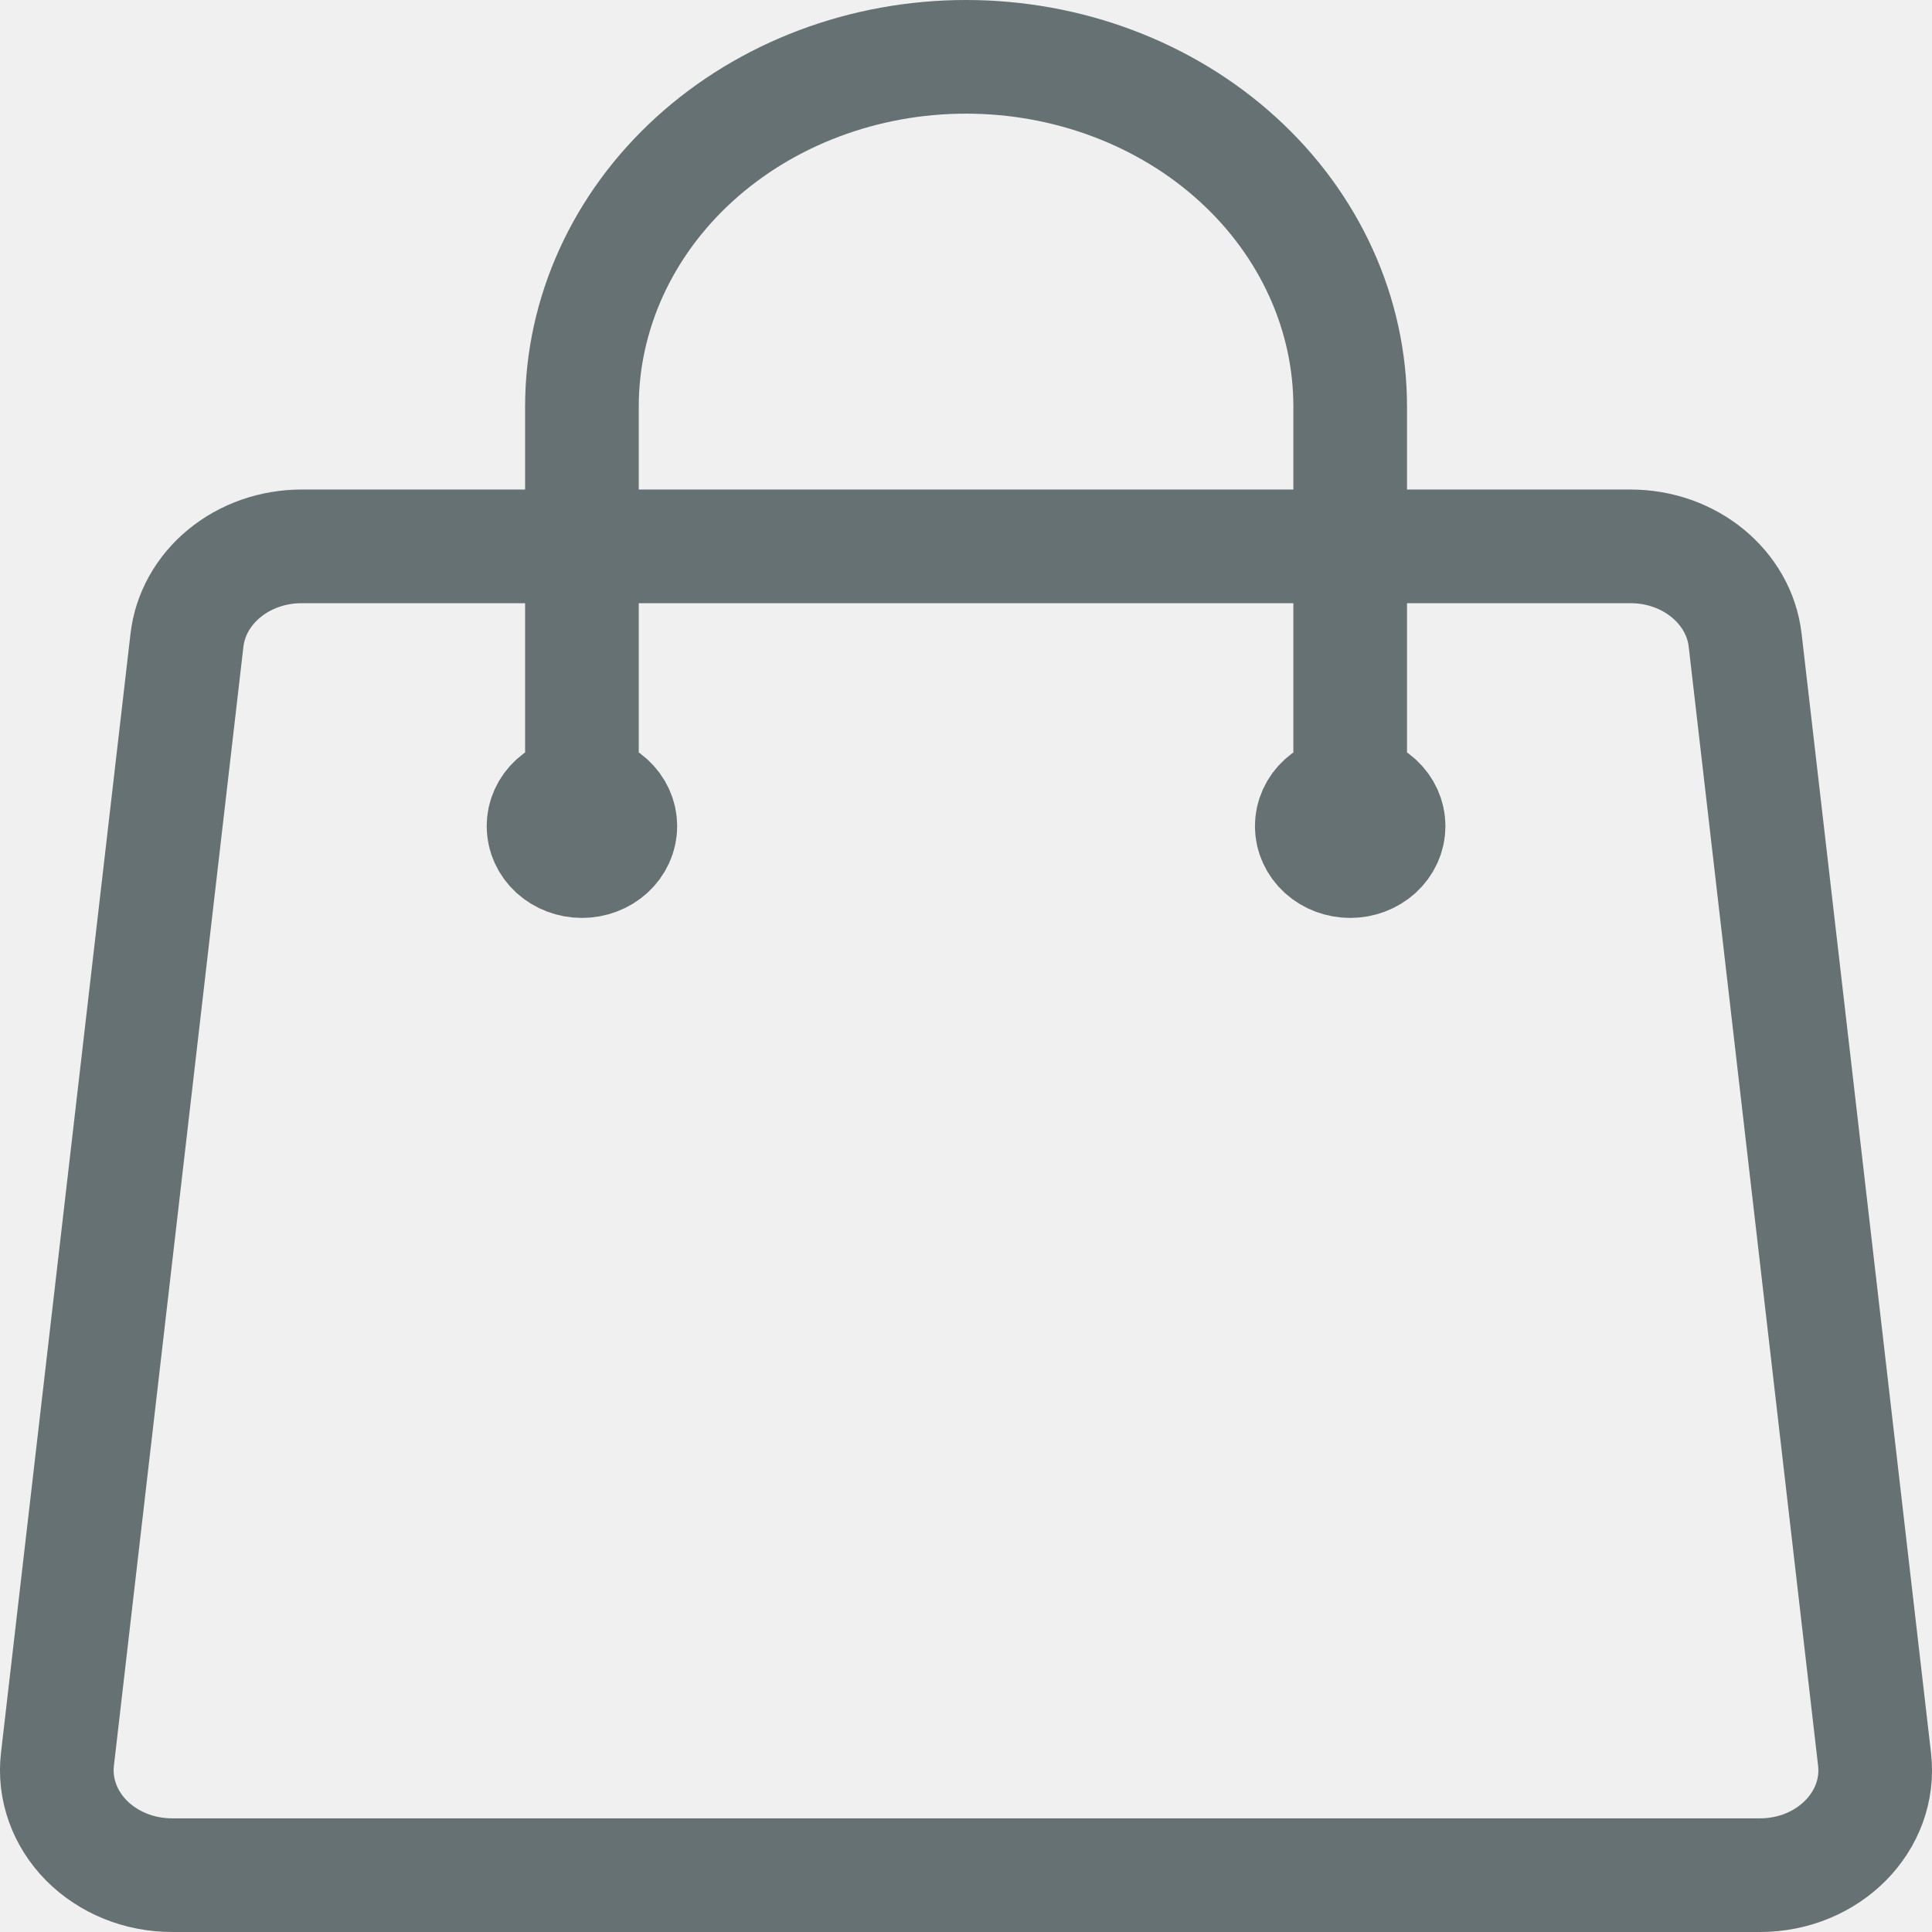
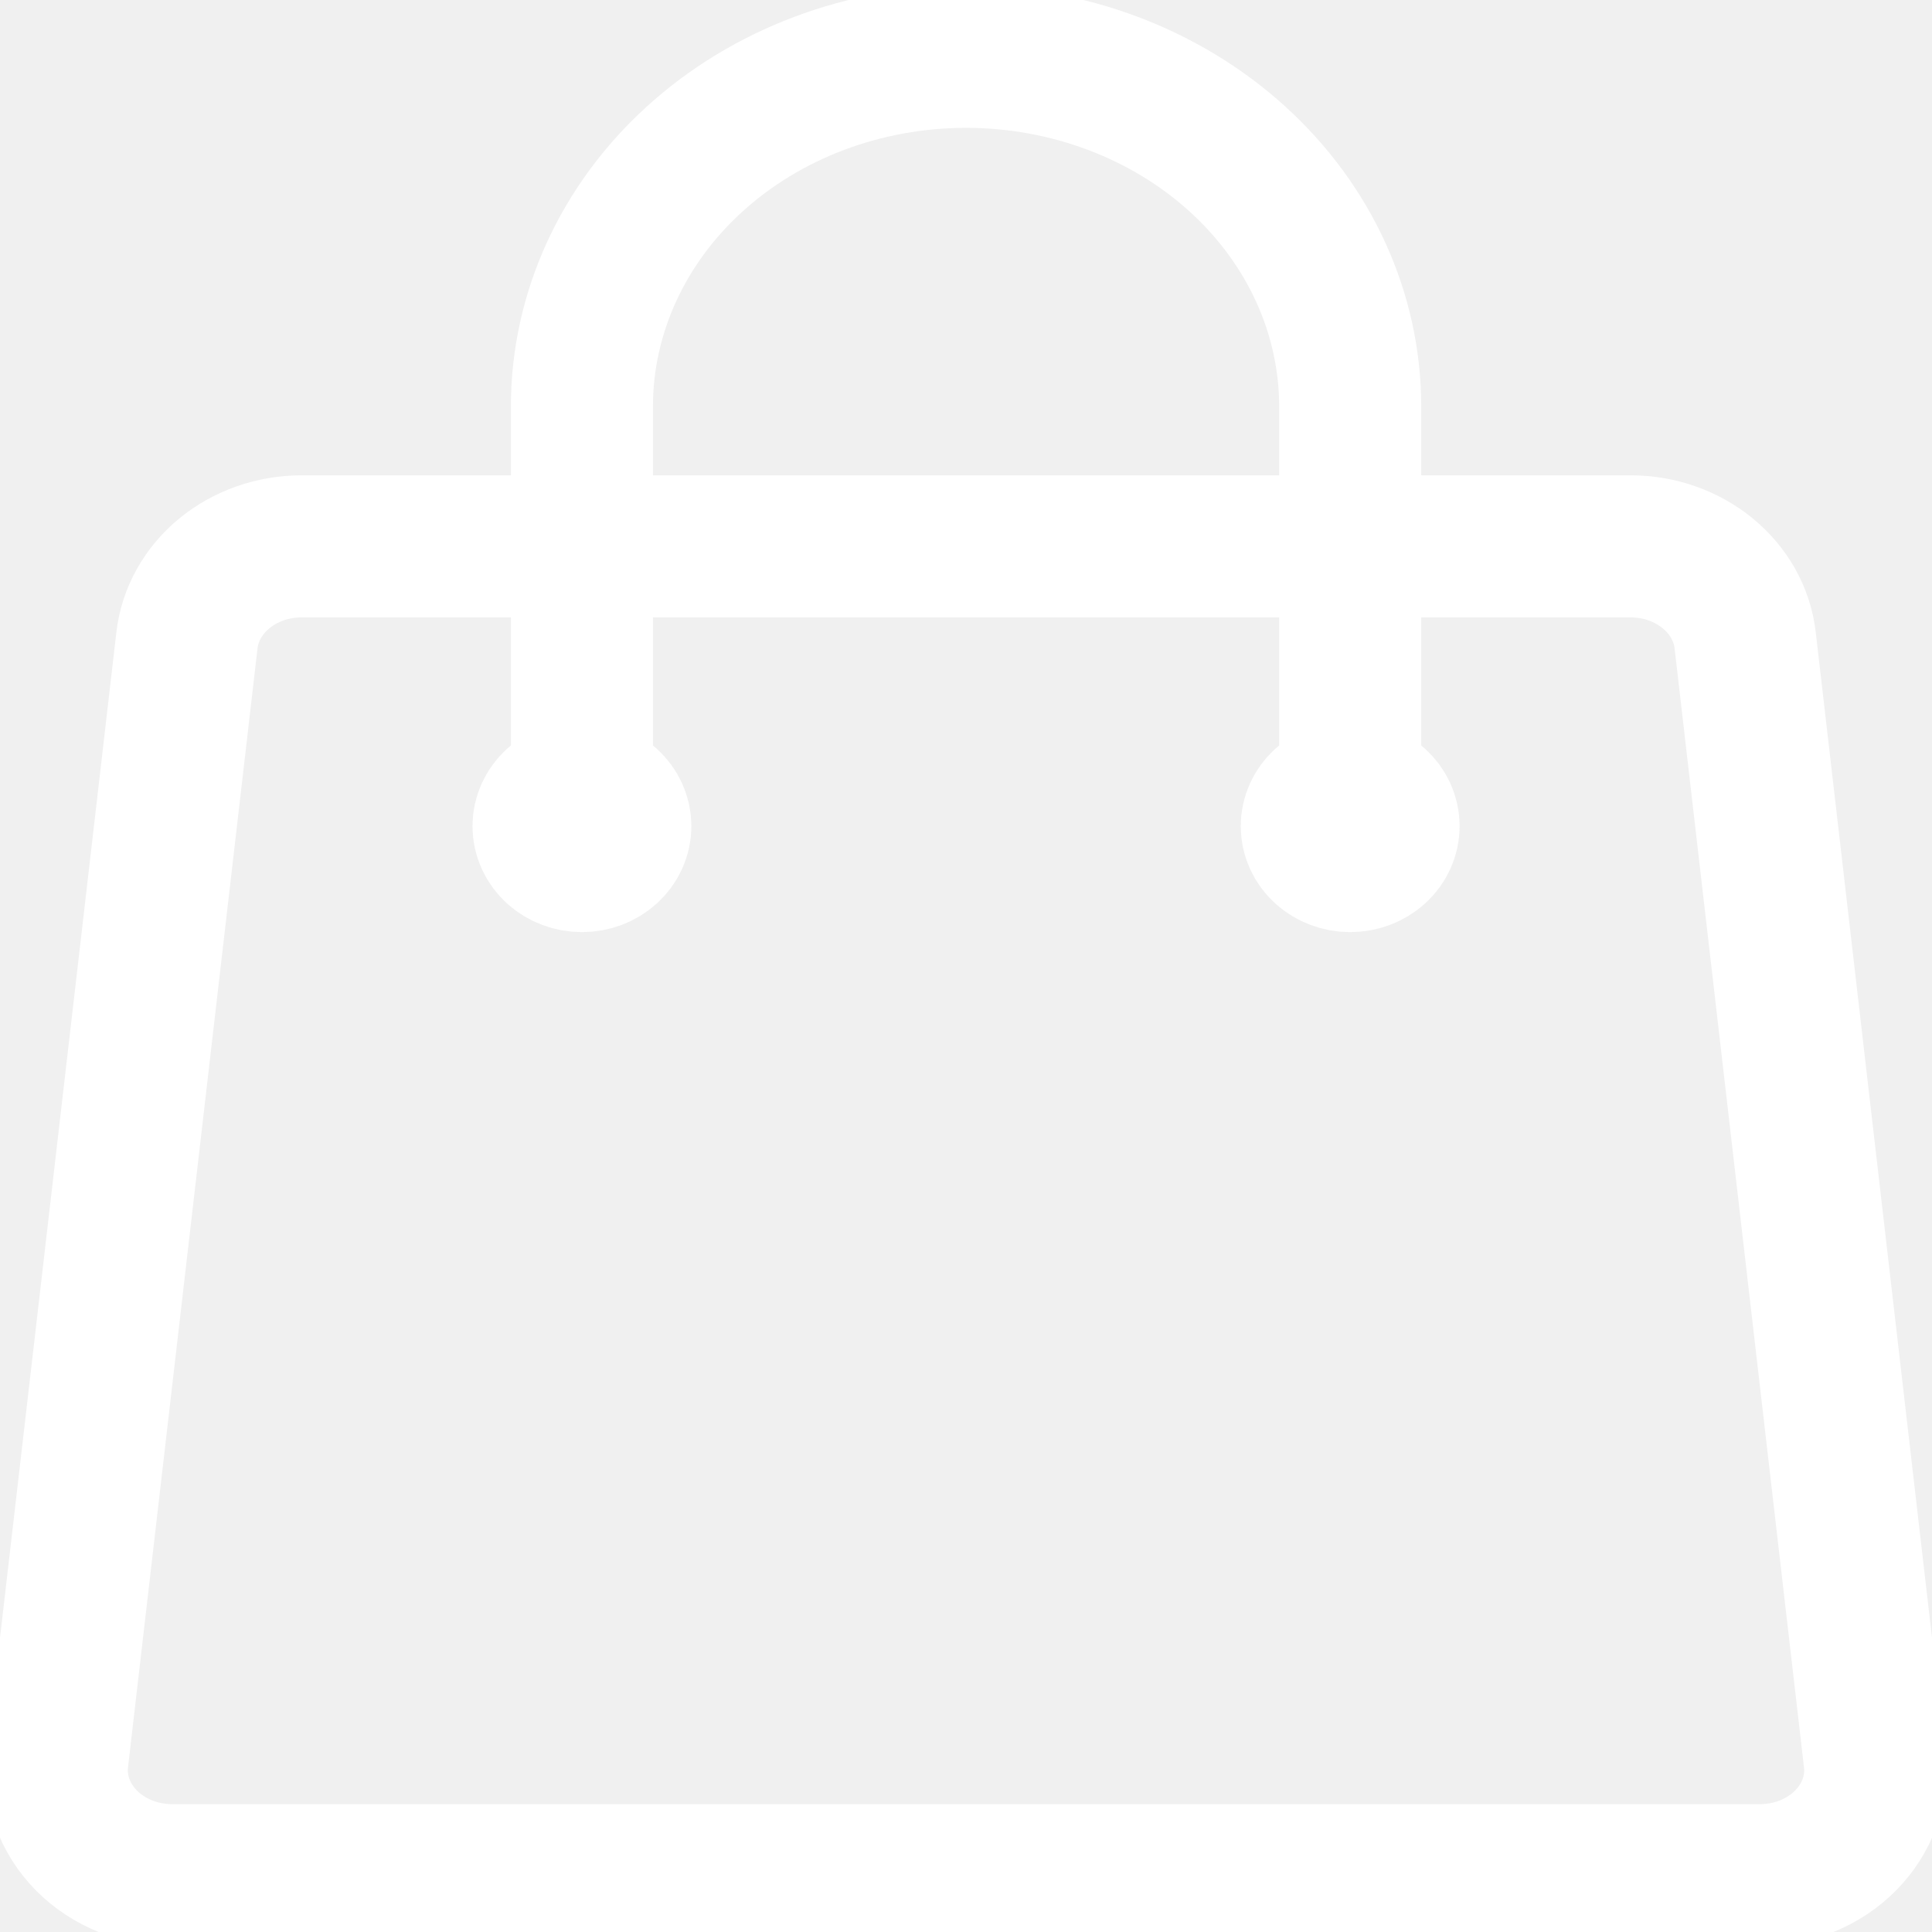
<svg xmlns="http://www.w3.org/2000/svg" width="34" height="34" viewBox="0 0 34 34" fill="none">
-   <path d="M23.761 14.539V7.154C23.761 5.522 23.049 3.956 21.781 2.802C20.513 1.648 18.794 1 17.001 1C15.208 1 13.489 1.648 12.221 2.802C10.953 3.956 10.241 5.522 10.241 7.154V14.539M30.712 11.268L32.989 30.96C33.115 32.051 32.177 33 30.971 33H3.03C2.746 33 2.464 32.946 2.204 32.841C1.945 32.736 1.712 32.582 1.521 32.39C1.331 32.197 1.187 31.971 1.099 31.724C1.011 31.478 0.981 31.218 1.011 30.96L3.29 11.268C3.342 10.814 3.578 10.394 3.95 10.089C4.322 9.784 4.806 9.615 5.307 9.615H28.695C29.733 9.615 30.604 10.329 30.712 11.268ZM10.917 14.539C10.917 14.702 10.846 14.858 10.719 14.974C10.592 15.089 10.42 15.154 10.241 15.154C10.062 15.154 9.89 15.089 9.763 14.974C9.636 14.858 9.565 14.702 9.565 14.539C9.565 14.375 9.636 14.219 9.763 14.103C9.89 13.988 10.062 13.923 10.241 13.923C10.42 13.923 10.592 13.988 10.719 14.103C10.846 14.219 10.917 14.375 10.917 14.539ZM24.437 14.539C24.437 14.702 24.366 14.858 24.239 14.974C24.112 15.089 23.94 15.154 23.761 15.154C23.581 15.154 23.41 15.089 23.283 14.974C23.156 14.858 23.085 14.702 23.085 14.539C23.085 14.375 23.156 14.219 23.283 14.103C23.41 13.988 23.581 13.923 23.761 13.923C23.94 13.923 24.112 13.988 24.239 14.103C24.366 14.219 24.437 14.375 24.437 14.539Z" stroke="#657172" stroke-width="2" stroke-linecap="round" stroke-linejoin="round" />
+   <path d="M23.761 14.539V7.154C23.761 5.522 23.049 3.956 21.781 2.802C20.513 1.648 18.794 1 17.001 1C15.208 1 13.489 1.648 12.221 2.802C10.953 3.956 10.241 5.522 10.241 7.154V14.539M30.712 11.268L32.989 30.96C33.115 32.051 32.177 33 30.971 33H3.03C2.746 33 2.464 32.946 2.204 32.841C1.945 32.736 1.712 32.582 1.521 32.39C1.331 32.197 1.187 31.971 1.099 31.724C1.011 31.478 0.981 31.218 1.011 30.96L3.29 11.268C3.342 10.814 3.578 10.394 3.95 10.089C4.322 9.784 4.806 9.615 5.307 9.615H28.695C29.733 9.615 30.604 10.329 30.712 11.268ZM10.917 14.539C10.917 14.702 10.846 14.858 10.719 14.974C10.592 15.089 10.42 15.154 10.241 15.154C10.062 15.154 9.89 15.089 9.763 14.974C9.636 14.858 9.565 14.702 9.565 14.539C9.565 14.375 9.636 14.219 9.763 14.103C9.89 13.988 10.062 13.923 10.241 13.923C10.42 13.923 10.592 13.988 10.719 14.103C10.846 14.219 10.917 14.375 10.917 14.539ZM24.437 14.539C24.437 14.702 24.366 14.858 24.239 14.974C24.112 15.089 23.94 15.154 23.761 15.154C23.581 15.154 23.41 15.089 23.283 14.974C23.156 14.858 23.085 14.702 23.085 14.539C23.085 14.375 23.156 14.219 23.283 14.103C23.41 13.988 23.581 13.923 23.761 13.923C23.94 13.923 24.112 13.988 24.239 14.103C24.366 14.219 24.437 14.375 24.437 14.539Z" stroke="#FFFFFF" stroke-width="2.5" stroke-linecap="round" stroke-linejoin="round" />
</svg>
